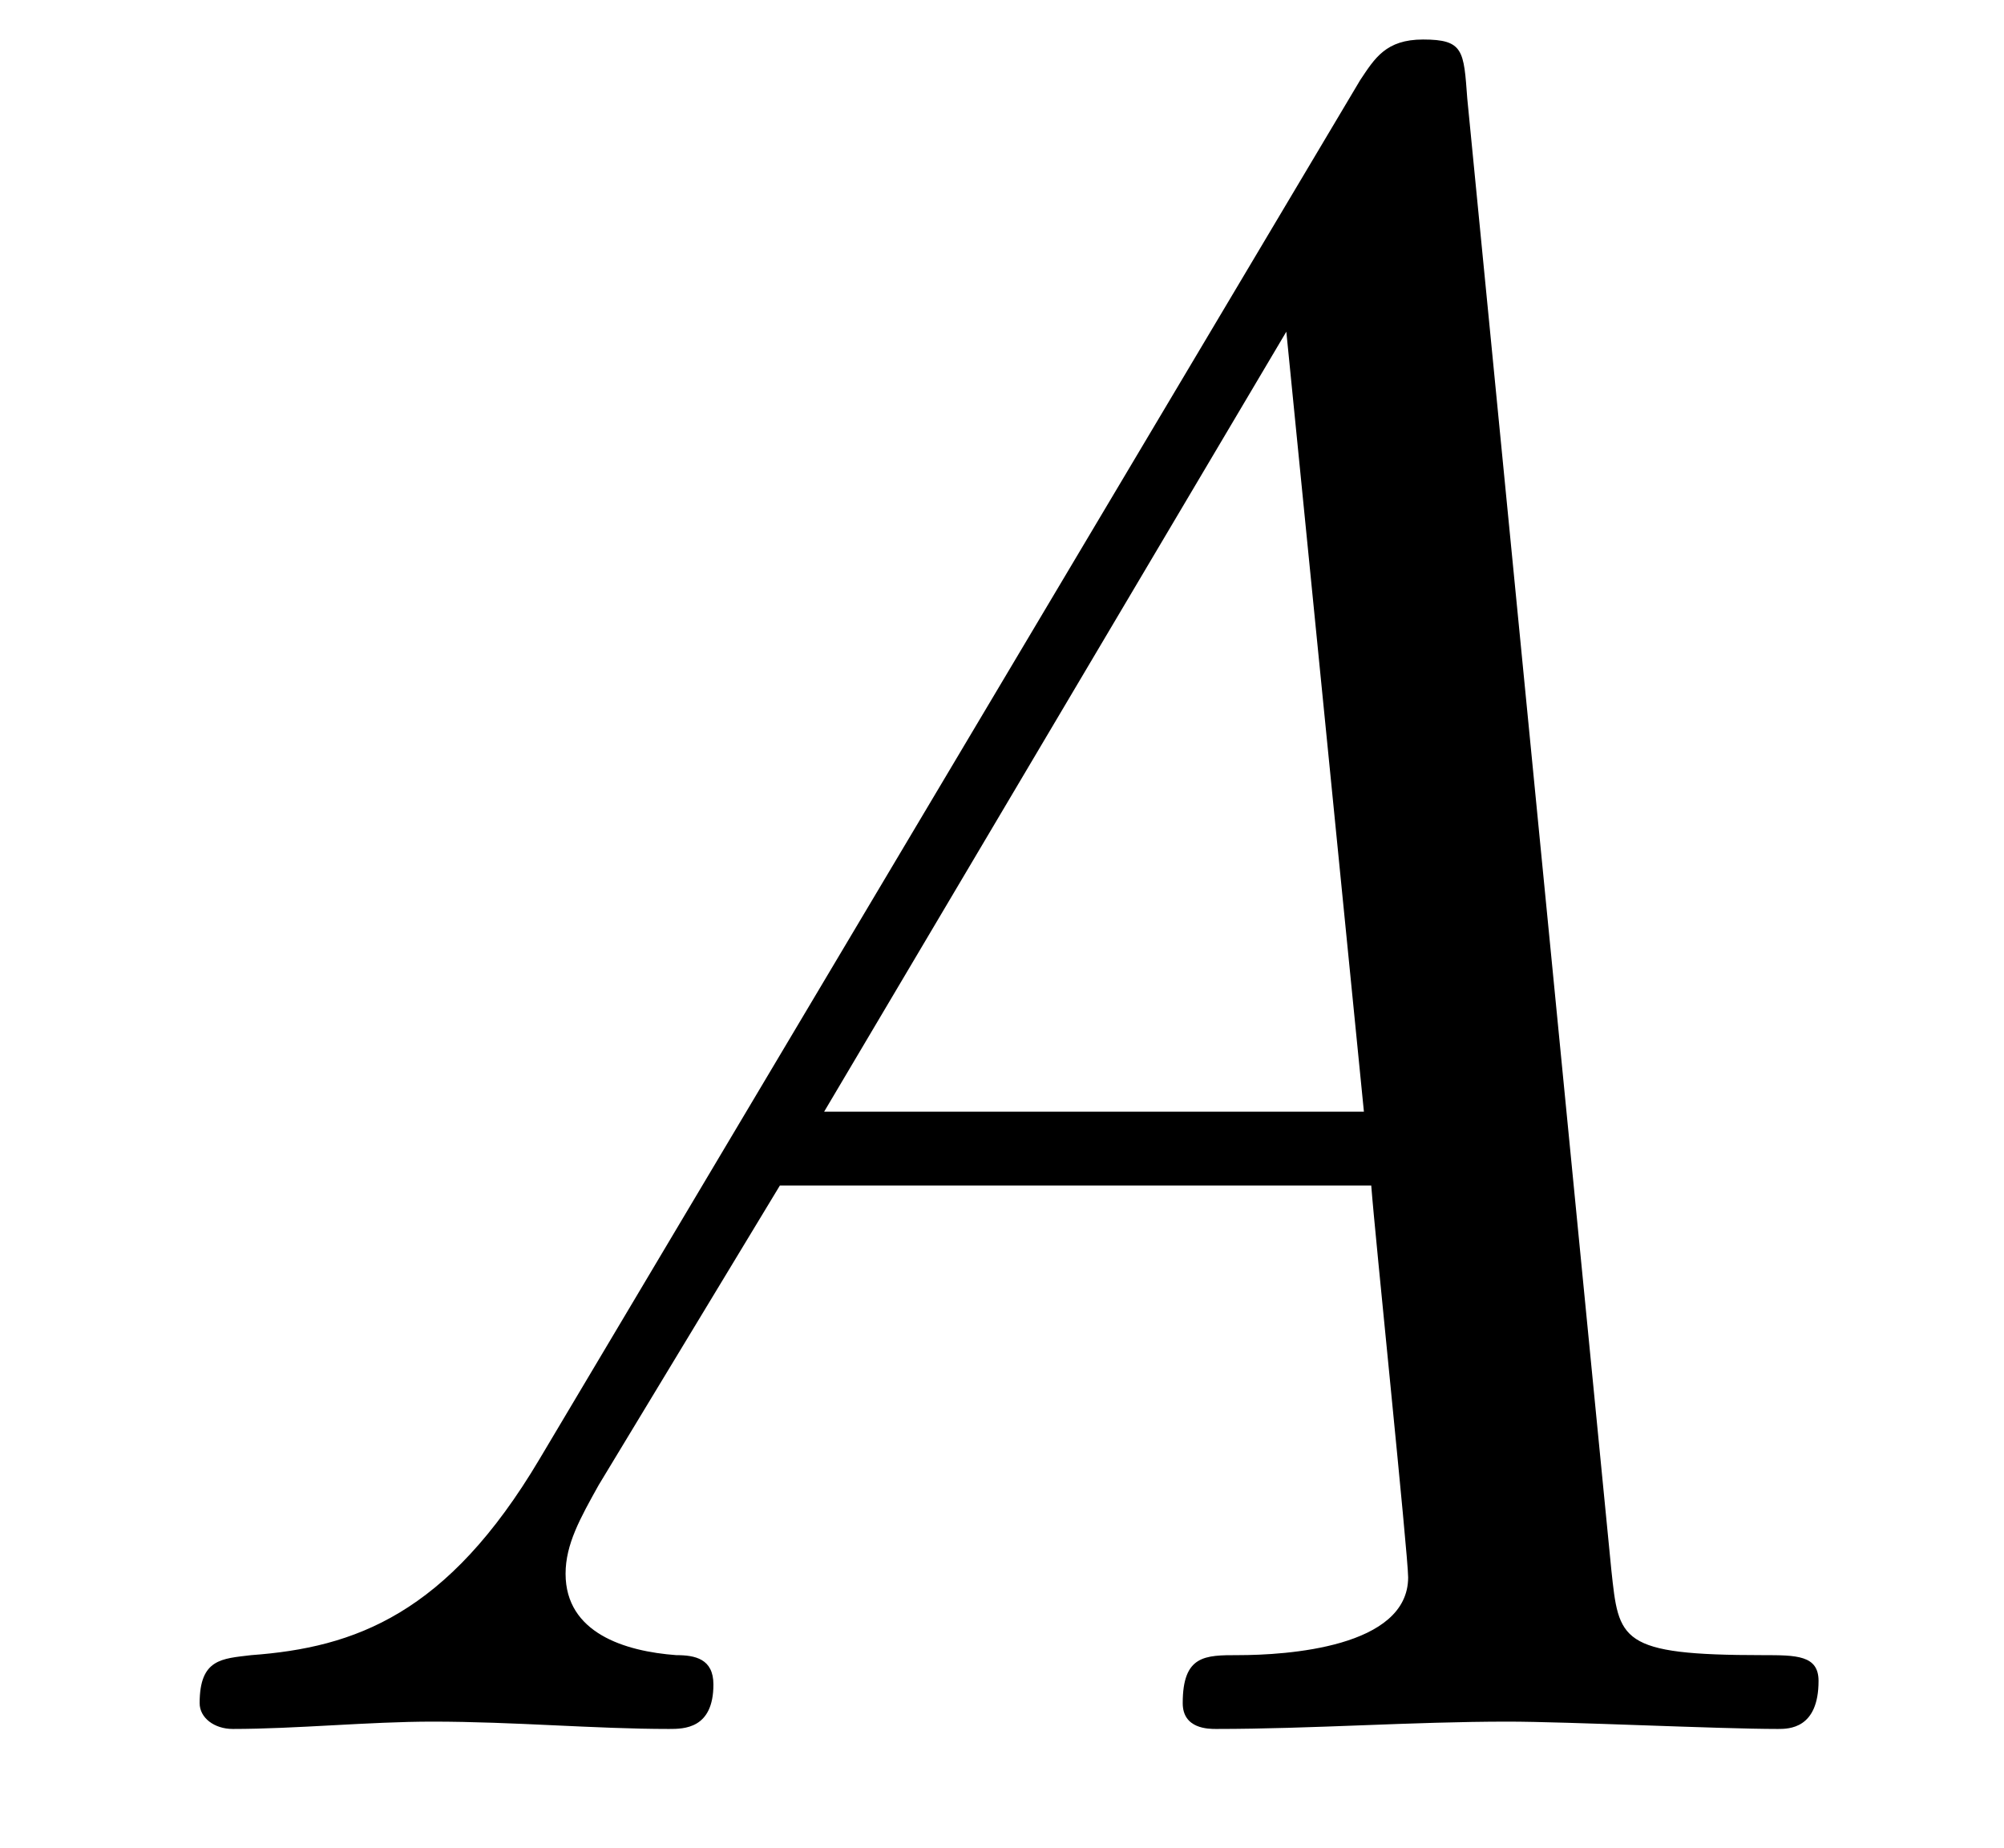
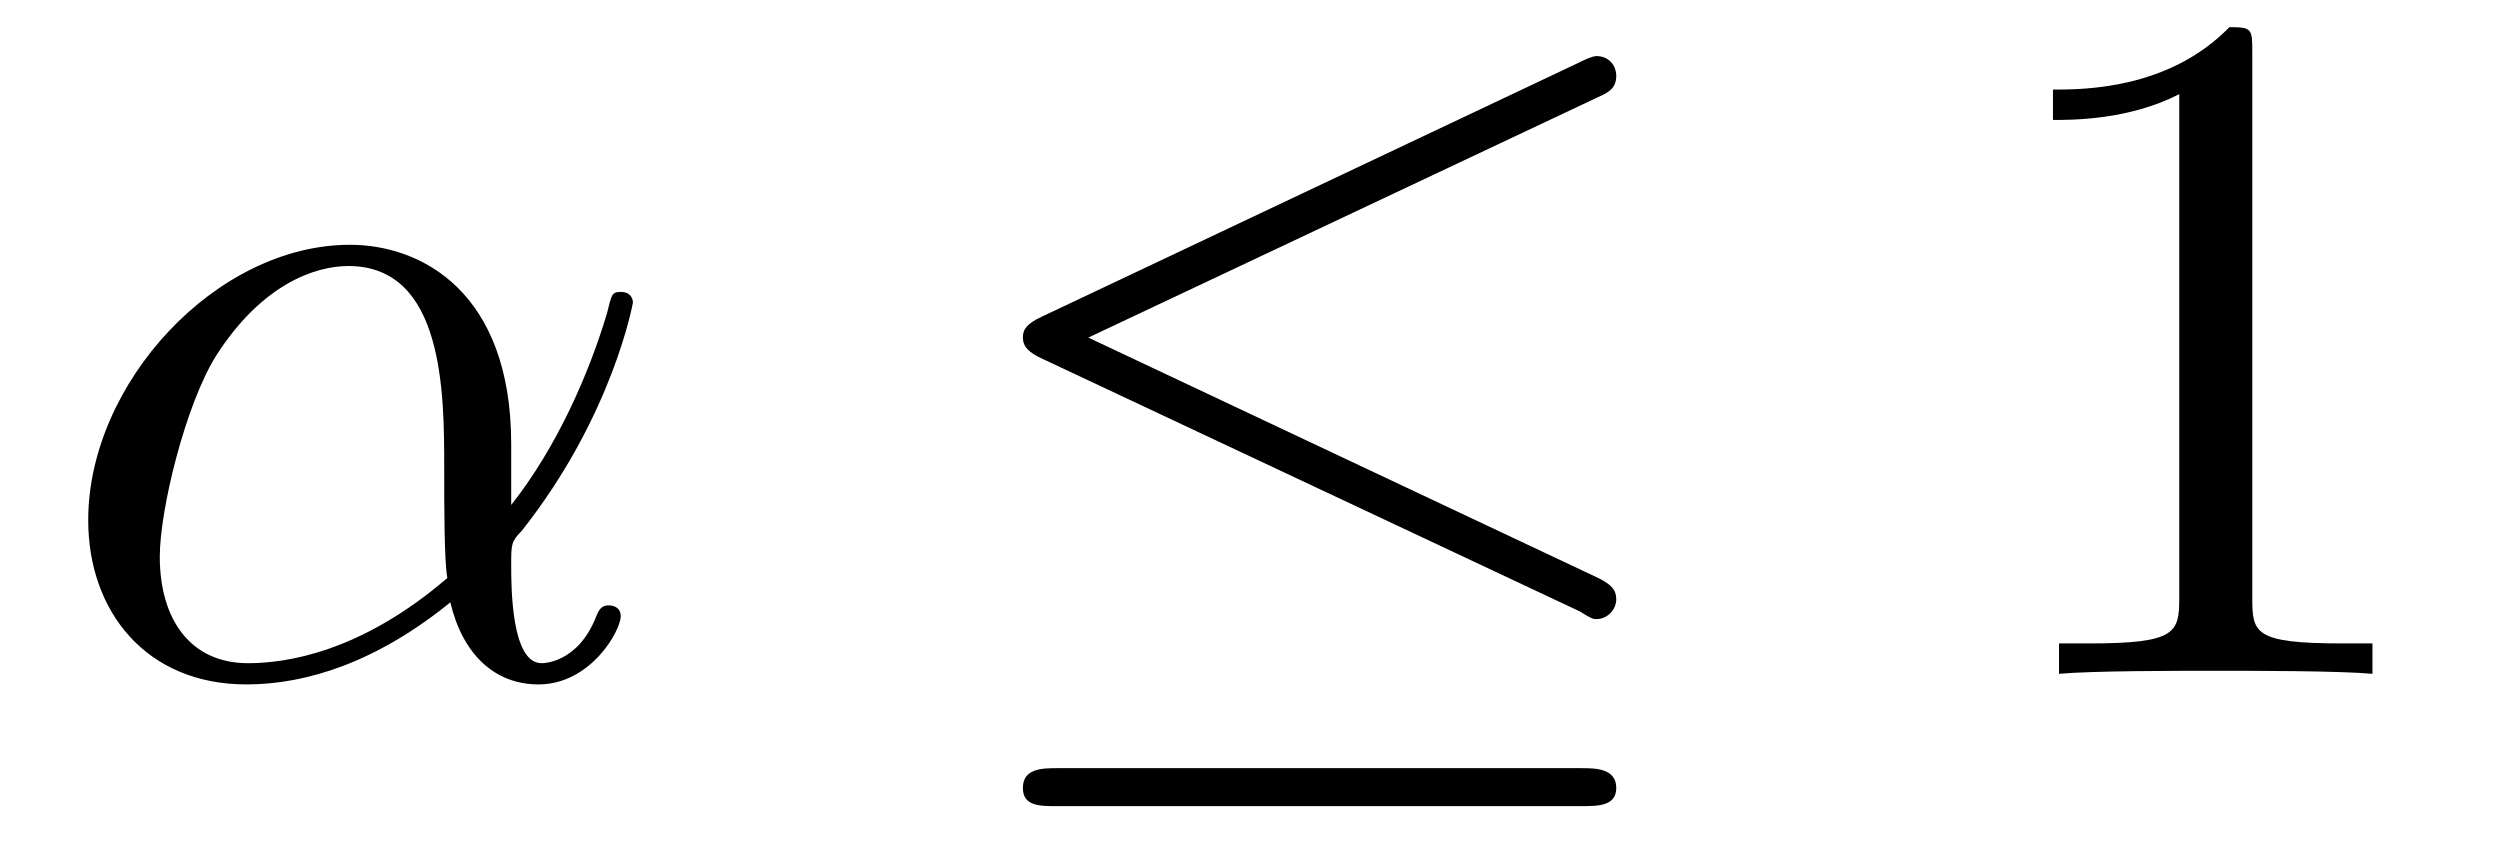
- <svg xmlns="http://www.w3.org/2000/svg" xmlns:xlink="http://www.w3.org/1999/xlink" viewBox="0 0 8.472 7.808">
+ <svg xmlns="http://www.w3.org/2000/svg" xmlns:xlink="http://www.w3.org/1999/xlink" viewBox="0 0 25.675 8.775">
  <defs>
    <g>
      <g id="glyph-0-0">
-         <path d="M 1.781 -1.141 C 1.391 -0.484 1 -0.344 0.562 -0.312 C 0.438 -0.297 0.344 -0.297 0.344 -0.109 C 0.344 -0.047 0.406 0 0.484 0 C 0.75 0 1.062 -0.031 1.328 -0.031 C 1.672 -0.031 2.016 0 2.328 0 C 2.391 0 2.516 0 2.516 -0.188 C 2.516 -0.297 2.438 -0.312 2.359 -0.312 C 2.141 -0.328 1.891 -0.406 1.891 -0.656 C 1.891 -0.781 1.953 -0.891 2.031 -1.031 L 2.797 -2.297 L 5.297 -2.297 C 5.312 -2.094 5.453 -0.734 5.453 -0.641 C 5.453 -0.344 4.938 -0.312 4.734 -0.312 C 4.594 -0.312 4.5 -0.312 4.5 -0.109 C 4.5 0 4.609 0 4.641 0 C 5.047 0 5.469 -0.031 5.875 -0.031 C 6.125 -0.031 6.766 0 7.016 0 C 7.062 0 7.188 0 7.188 -0.203 C 7.188 -0.312 7.094 -0.312 6.953 -0.312 C 6.344 -0.312 6.344 -0.375 6.312 -0.672 L 5.703 -6.891 C 5.688 -7.094 5.688 -7.141 5.516 -7.141 C 5.359 -7.141 5.312 -7.062 5.25 -6.969 Z M 2.984 -2.609 L 4.938 -5.906 L 5.266 -2.609 Z M 2.984 -2.609 " />
+         <path d="M 4.75 -2.359 C 4.75 -3.922 3.828 -4.406 3.094 -4.406 C 1.719 -4.406 0.406 -2.984 0.406 -1.578 C 0.406 -0.641 1 0.109 2.031 0.109 C 2.656 0.109 3.375 -0.125 4.125 -0.734 C 4.25 -0.203 4.578 0.109 5.031 0.109 C 5.562 0.109 5.875 -0.438 5.875 -0.594 C 5.875 -0.672 5.812 -0.703 5.75 -0.703 C 5.688 -0.703 5.656 -0.672 5.625 -0.594 C 5.438 -0.109 5.078 -0.109 5.062 -0.109 C 4.75 -0.109 4.75 -0.891 4.75 -1.125 C 4.75 -1.328 4.75 -1.359 4.859 -1.469 C 5.797 -2.656 6 -3.812 6 -3.812 C 6 -3.844 5.984 -3.922 5.875 -3.922 C 5.781 -3.922 5.781 -3.891 5.734 -3.703 C 5.547 -3.078 5.219 -2.328 4.75 -1.734 Z M 4.094 -0.984 C 3.203 -0.219 2.438 -0.109 2.047 -0.109 C 1.453 -0.109 1.141 -0.562 1.141 -1.203 C 1.141 -1.688 1.406 -2.766 1.719 -3.266 C 2.188 -4 2.734 -4.188 3.078 -4.188 C 4.062 -4.188 4.062 -2.875 4.062 -2.109 C 4.062 -1.734 4.062 -1.156 4.094 -0.984 Z M 4.094 -0.984 " />
+       </g>
+       <g id="glyph-1-0">
+         <path d="M 6.734 -5.922 C 6.844 -5.969 6.922 -6.016 6.922 -6.141 C 6.922 -6.25 6.844 -6.344 6.719 -6.344 C 6.672 -6.344 6.578 -6.297 6.547 -6.281 L 1.031 -3.672 C 0.859 -3.594 0.828 -3.531 0.828 -3.453 C 0.828 -3.359 0.891 -3.297 1.031 -3.234 L 6.547 -0.641 C 6.672 -0.562 6.688 -0.562 6.719 -0.562 C 6.828 -0.562 6.922 -0.656 6.922 -0.766 C 6.922 -0.859 6.875 -0.922 6.703 -1 L 1.5 -3.453 Z M 6.562 1.359 C 6.734 1.359 6.922 1.359 6.922 1.172 C 6.922 0.969 6.703 0.969 6.562 0.969 L 1.188 0.969 C 1.031 0.969 0.828 0.969 0.828 1.172 C 0.828 1.359 1 1.359 1.172 1.359 Z M 6.562 1.359 " />
+       </g>
+       <g id="glyph-2-0">
+         <path d="M 2.938 -6.375 C 2.938 -6.625 2.938 -6.641 2.703 -6.641 C 2.078 -6 1.203 -6 0.891 -6 L 0.891 -5.688 C 1.094 -5.688 1.672 -5.688 2.188 -5.953 L 2.188 -0.781 C 2.188 -0.422 2.156 -0.312 1.266 -0.312 L 0.953 -0.312 L 0.953 0 C 1.297 -0.031 2.156 -0.031 2.562 -0.031 C 2.953 -0.031 3.828 -0.031 4.172 0 L 4.172 -0.312 L 3.859 -0.312 C 2.953 -0.312 2.938 -0.422 2.938 -0.781 Z M 2.938 -6.375 " />
      </g>
    </g>
    <clipPath id="clip-0">
-       <path clip-rule="nonzero" d="M 0 0 L 8 0 L 8 7.809 L 0 7.809 Z M 0 0 " />
+       <path clip-rule="nonzero" d="M 10 0 L 17 0 L 17 8.773 L 10 8.773 Z M 10 0 " />
    </clipPath>
  </defs>
+   <g fill="rgb(0%, 0%, 0%)" fill-opacity="1">
+     <use xlink:href="#glyph-0-0" x="0.5" y="6.92" />
+   </g>
  <g clip-path="url(#clip-0)">
    <g fill="rgb(0%, 0%, 0%)" fill-opacity="1">
-       <use xlink:href="#glyph-0-0" x="0.5" y="7.308" />
+       <use xlink:href="#glyph-1-0" x="9.677" y="6.92" />
    </g>
  </g>
+   <g fill="rgb(0%, 0%, 0%)" fill-opacity="1">
+     <use xlink:href="#glyph-2-0" x="20.193" y="6.92" />
+   </g>
</svg>
